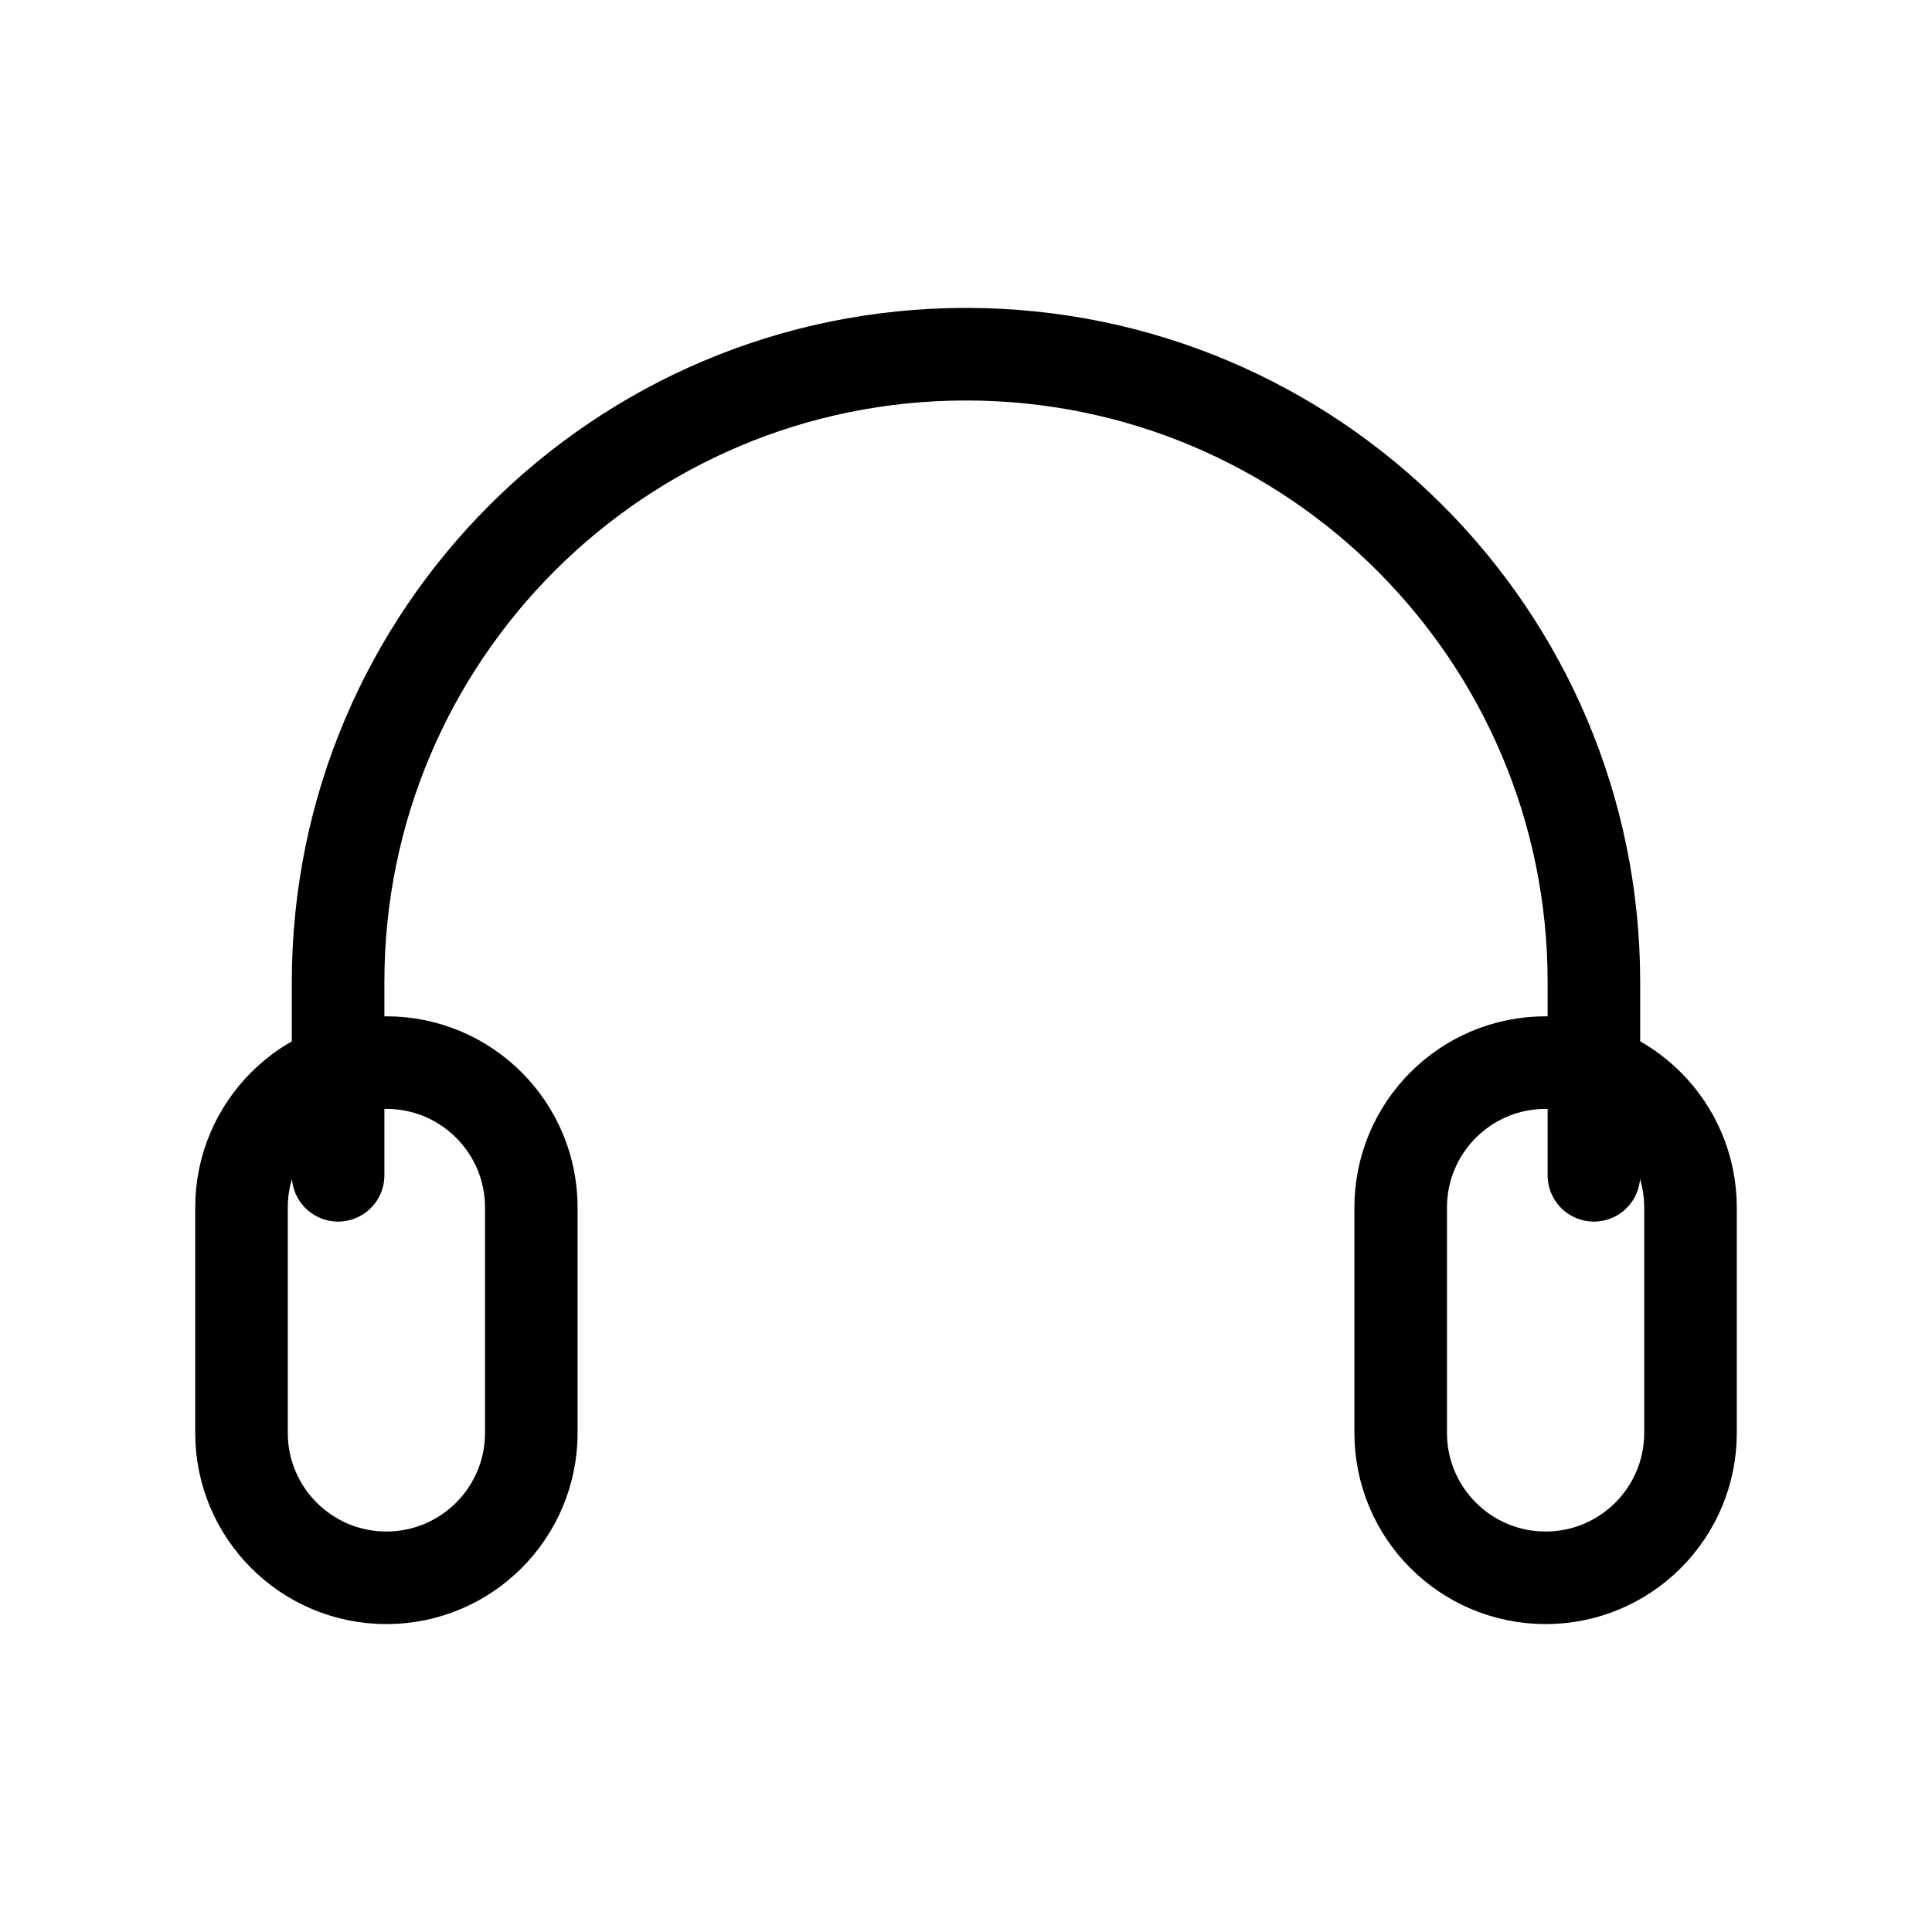
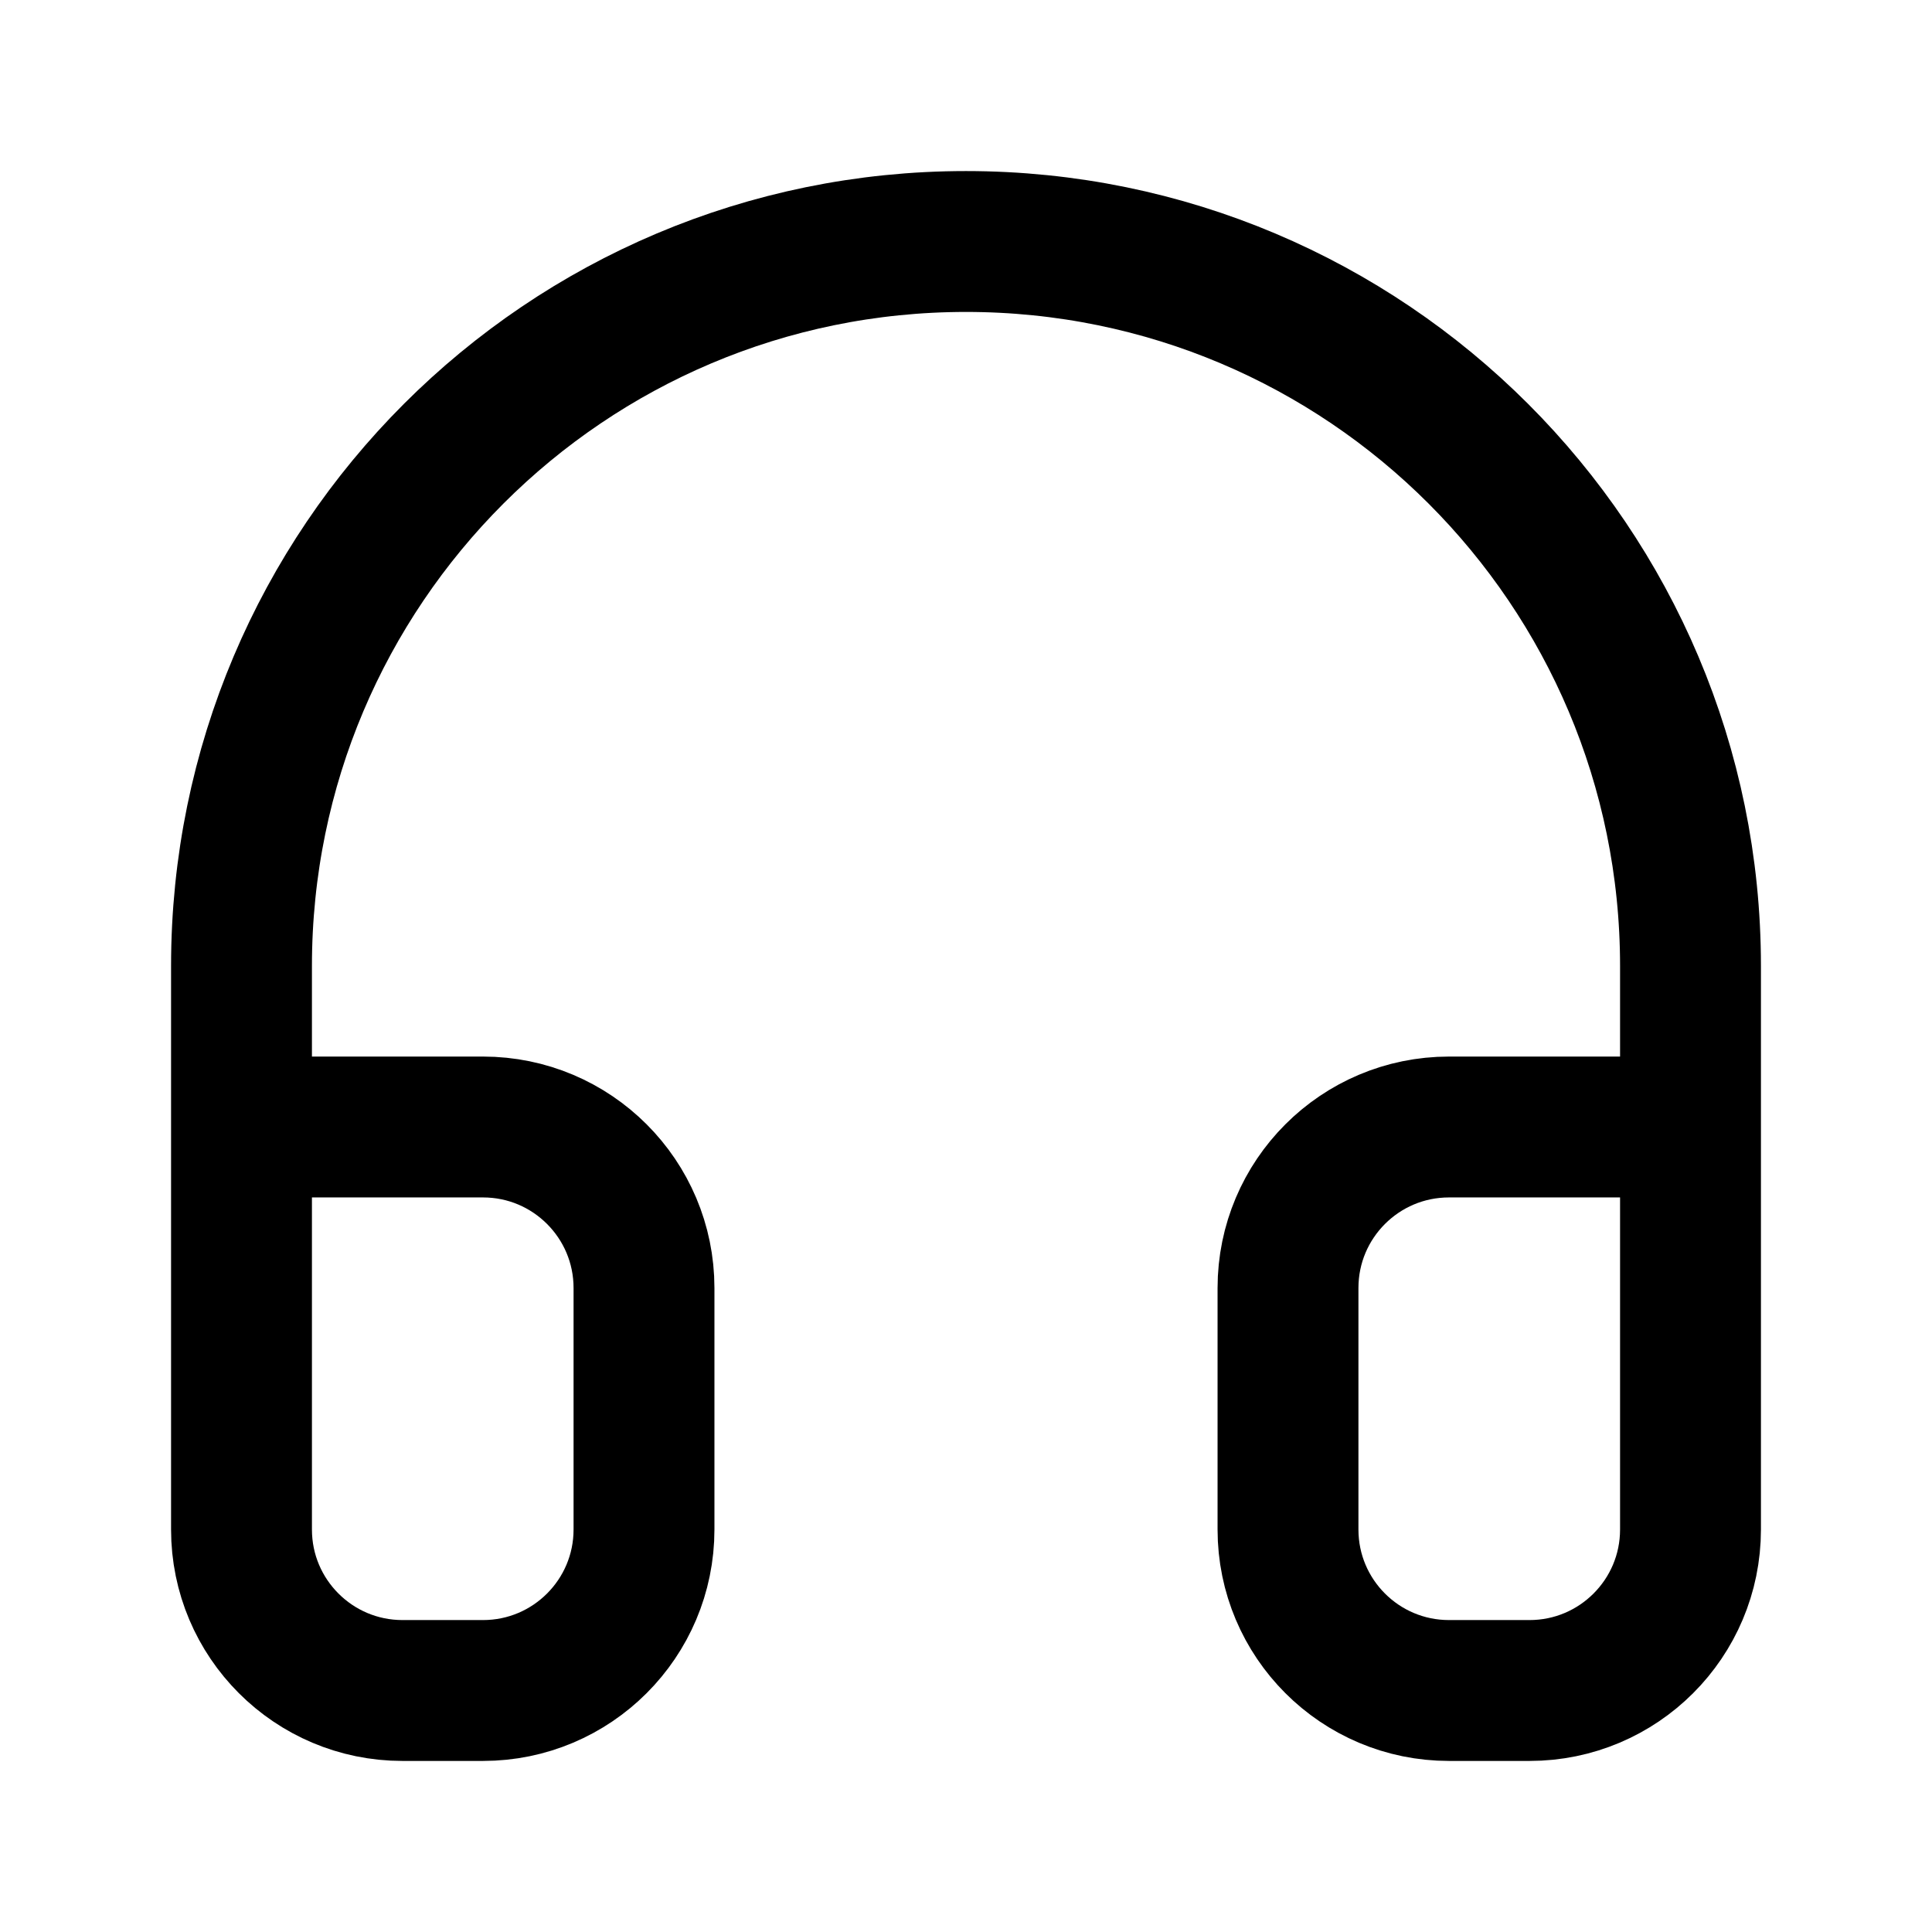
- <svg xmlns="http://www.w3.org/2000/svg" viewBox="0 0 24 24" fill="none" stroke="#000" stroke-width="1.15" stroke-linecap="round" stroke-linejoin="round">
-   <path d="M4.2 14.6v-2.4a7.8 7.8 0 0 1 15.6 0v2.4" />
-   <rect x="3" y="13.2" width="3.6" height="6.4" rx="1.8" />
-   <rect x="17.4" y="13.2" width="3.6" height="6.4" rx="1.8" />
+ <svg xmlns="http://www.w3.org/2000/svg" viewBox="0 0 24 24" fill="none" stroke="#000" stroke-width="1.75" stroke-linecap="round" stroke-linejoin="round">
+   <path d="M3 14h3a2 2 0 0 1 2 2v3a2 2 0 0 1-2 2H5a2 2 0 0 1-2-2v-7a9 9 0 0 1 18 0v7a2 2 0 0 1-2 2h-1a2 2 0 0 1-2-2v-3a2 2 0 0 1 2-2h3" />
</svg>
